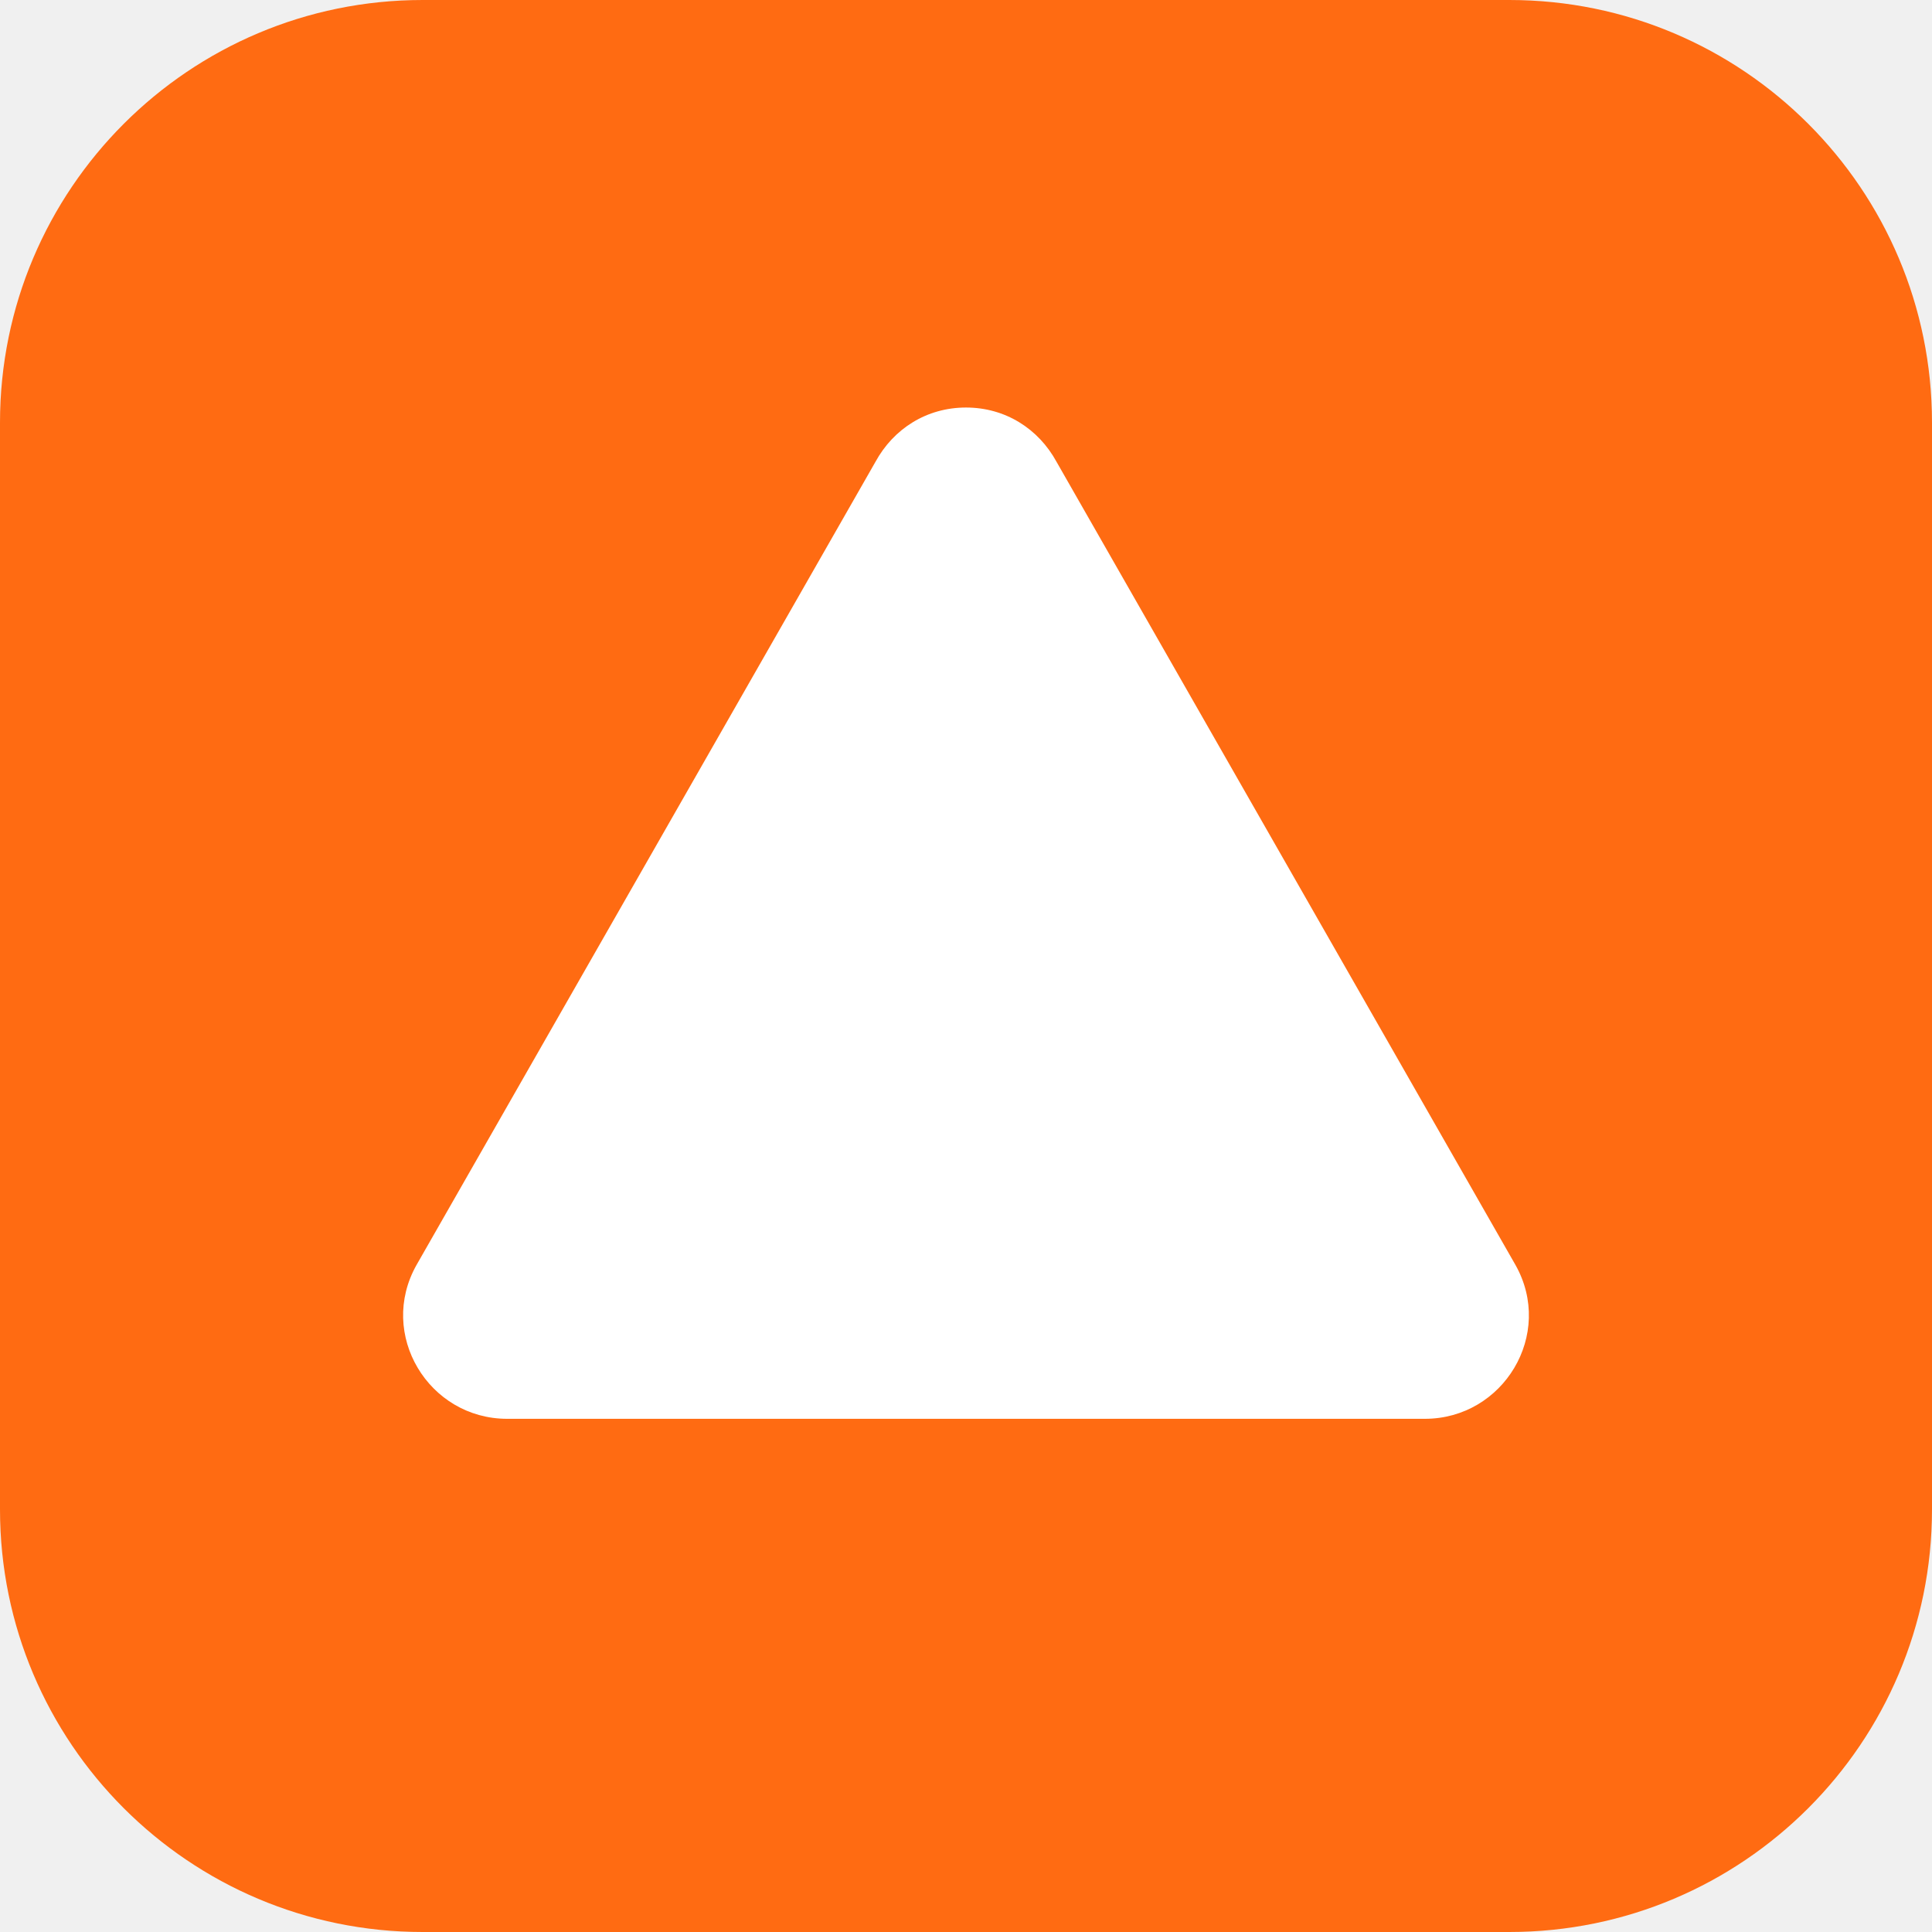
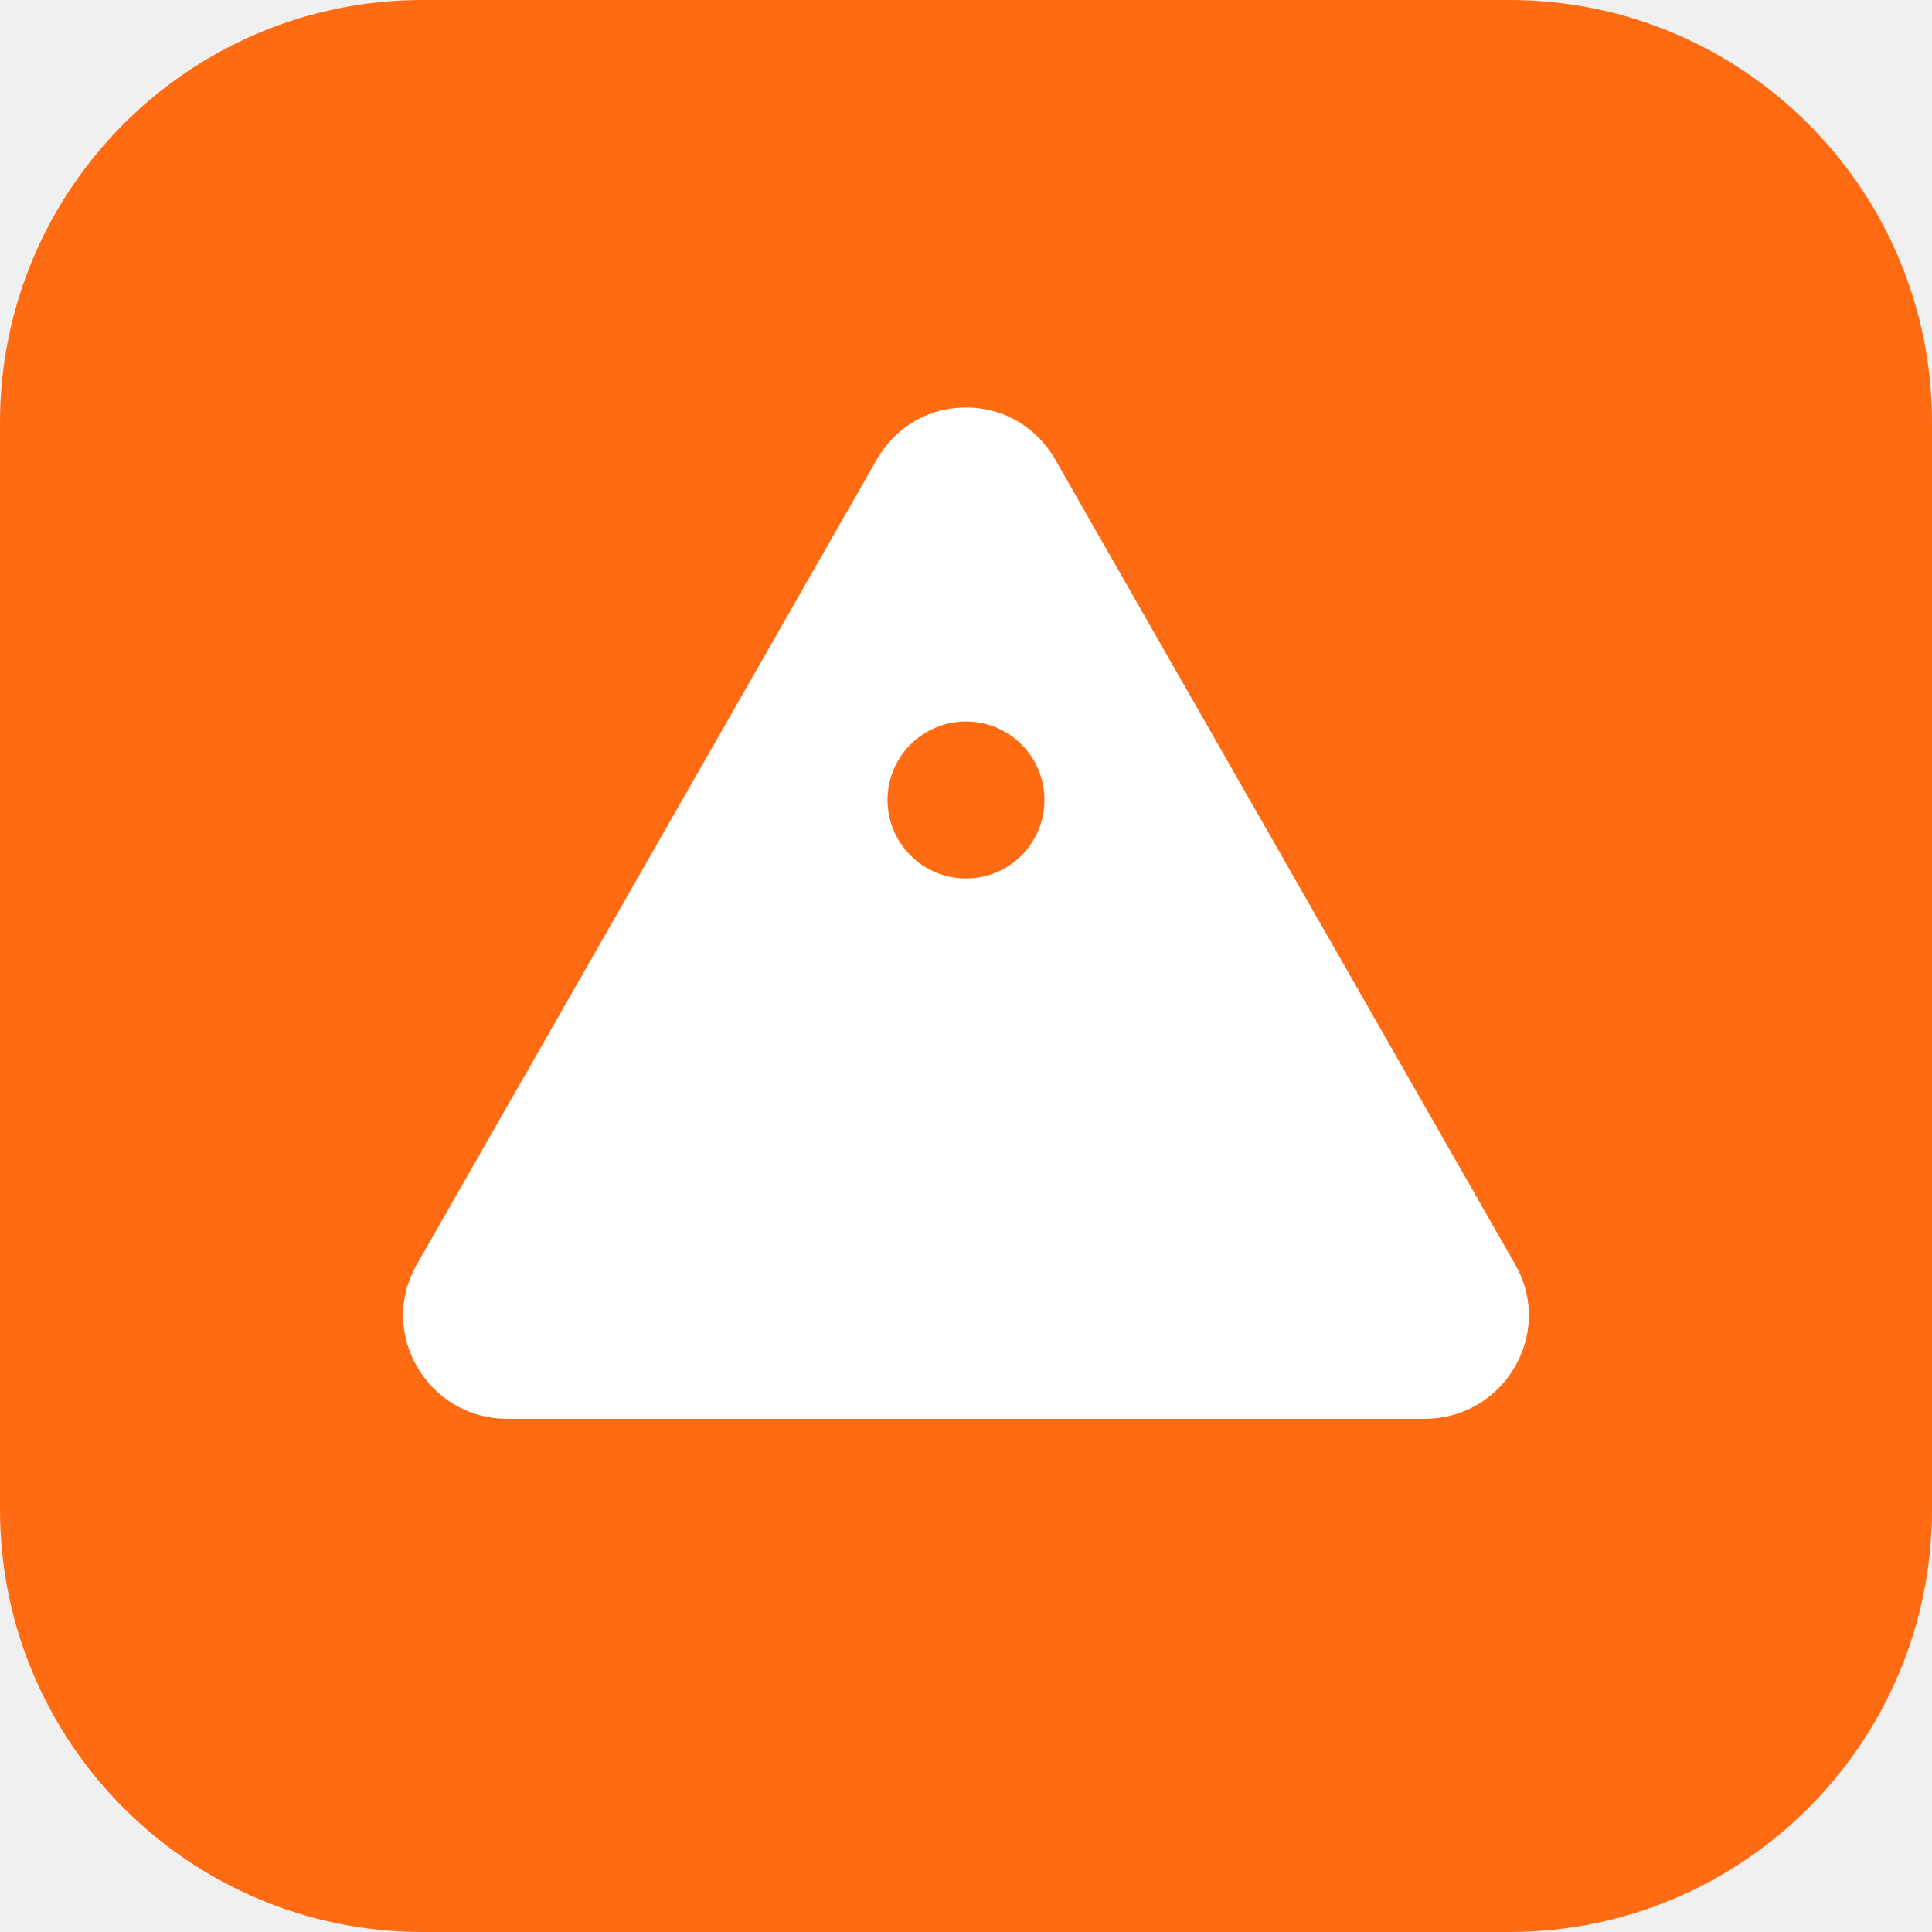
<svg xmlns="http://www.w3.org/2000/svg" viewBox="0 0 64 64">
  <rect width="64" height="64" rx="14" fill="#ff6b12" />
  <path d="M32 13.5c1.3 0 2.4.7 3 1.8l15.2 26.6c1.3 2.3-.4 5.1-3 5.1H16.8c-2.6 0-4.3-2.8-3-5.1L29 15.3c.6-1.1 1.7-1.8 3-1.8z" fill="#fff" />
+   <circle cx="32" cy="26.5" r="2.6" fill="#ff6b12" />
</svg>
